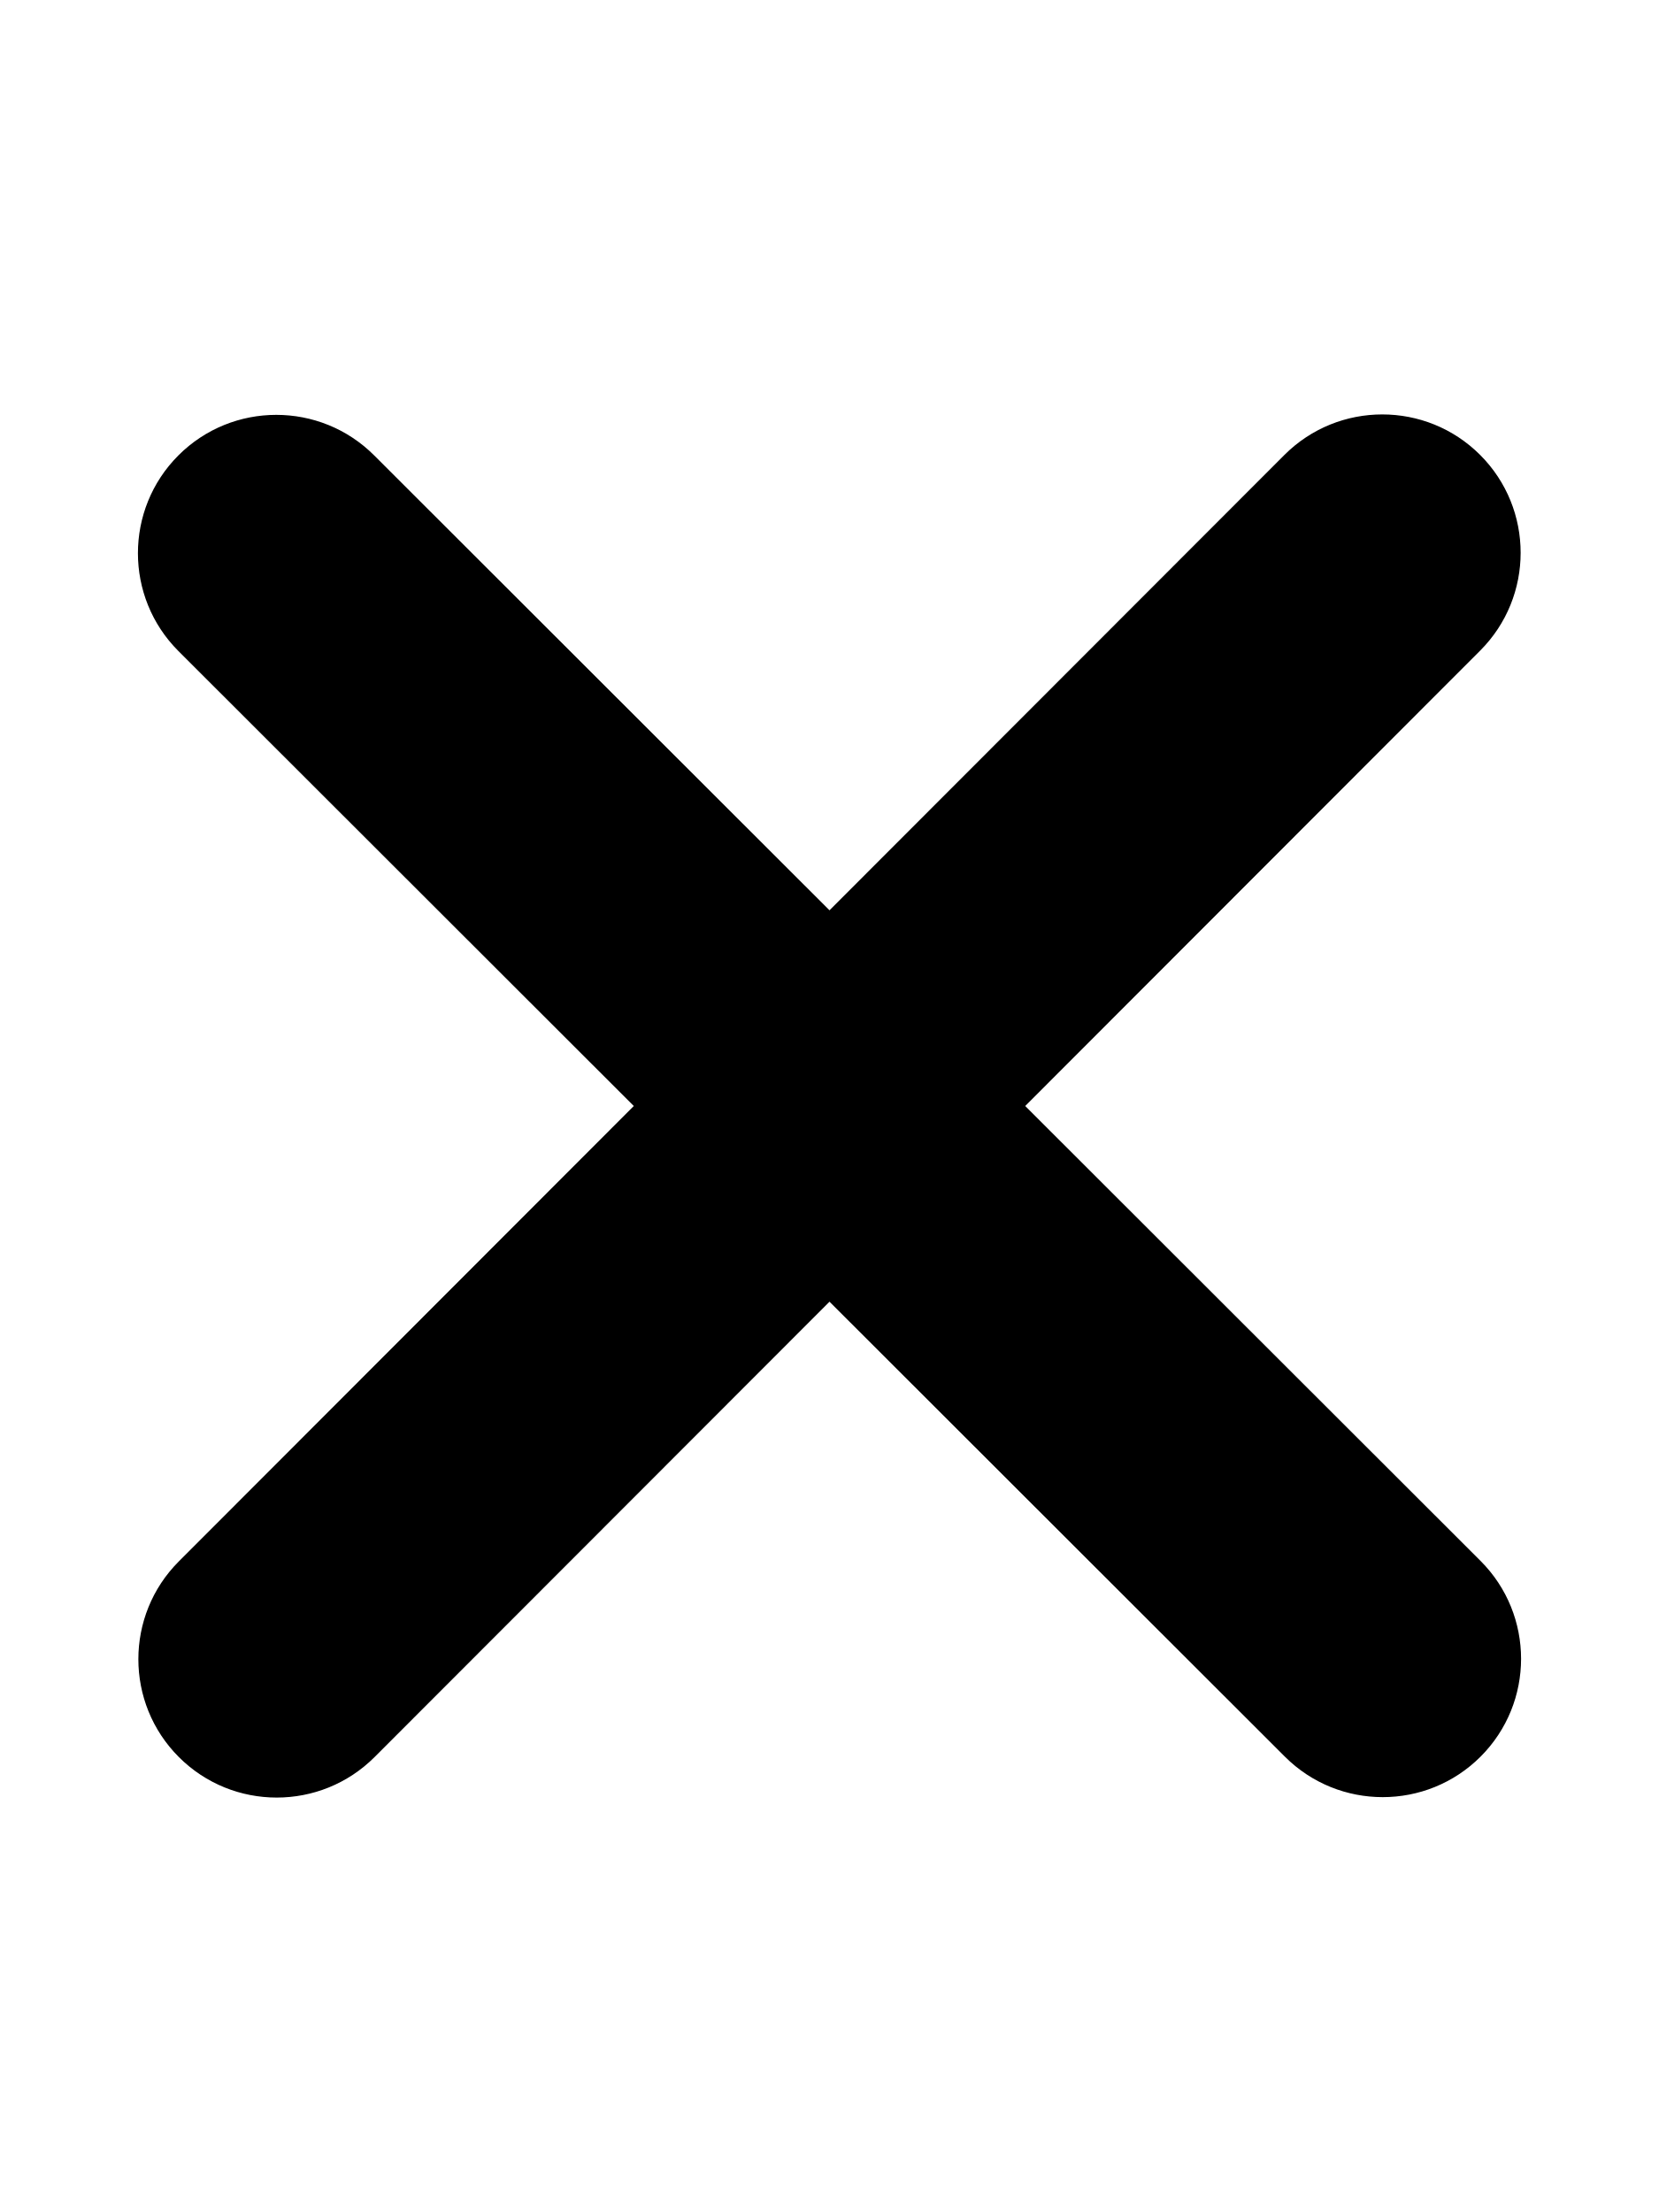
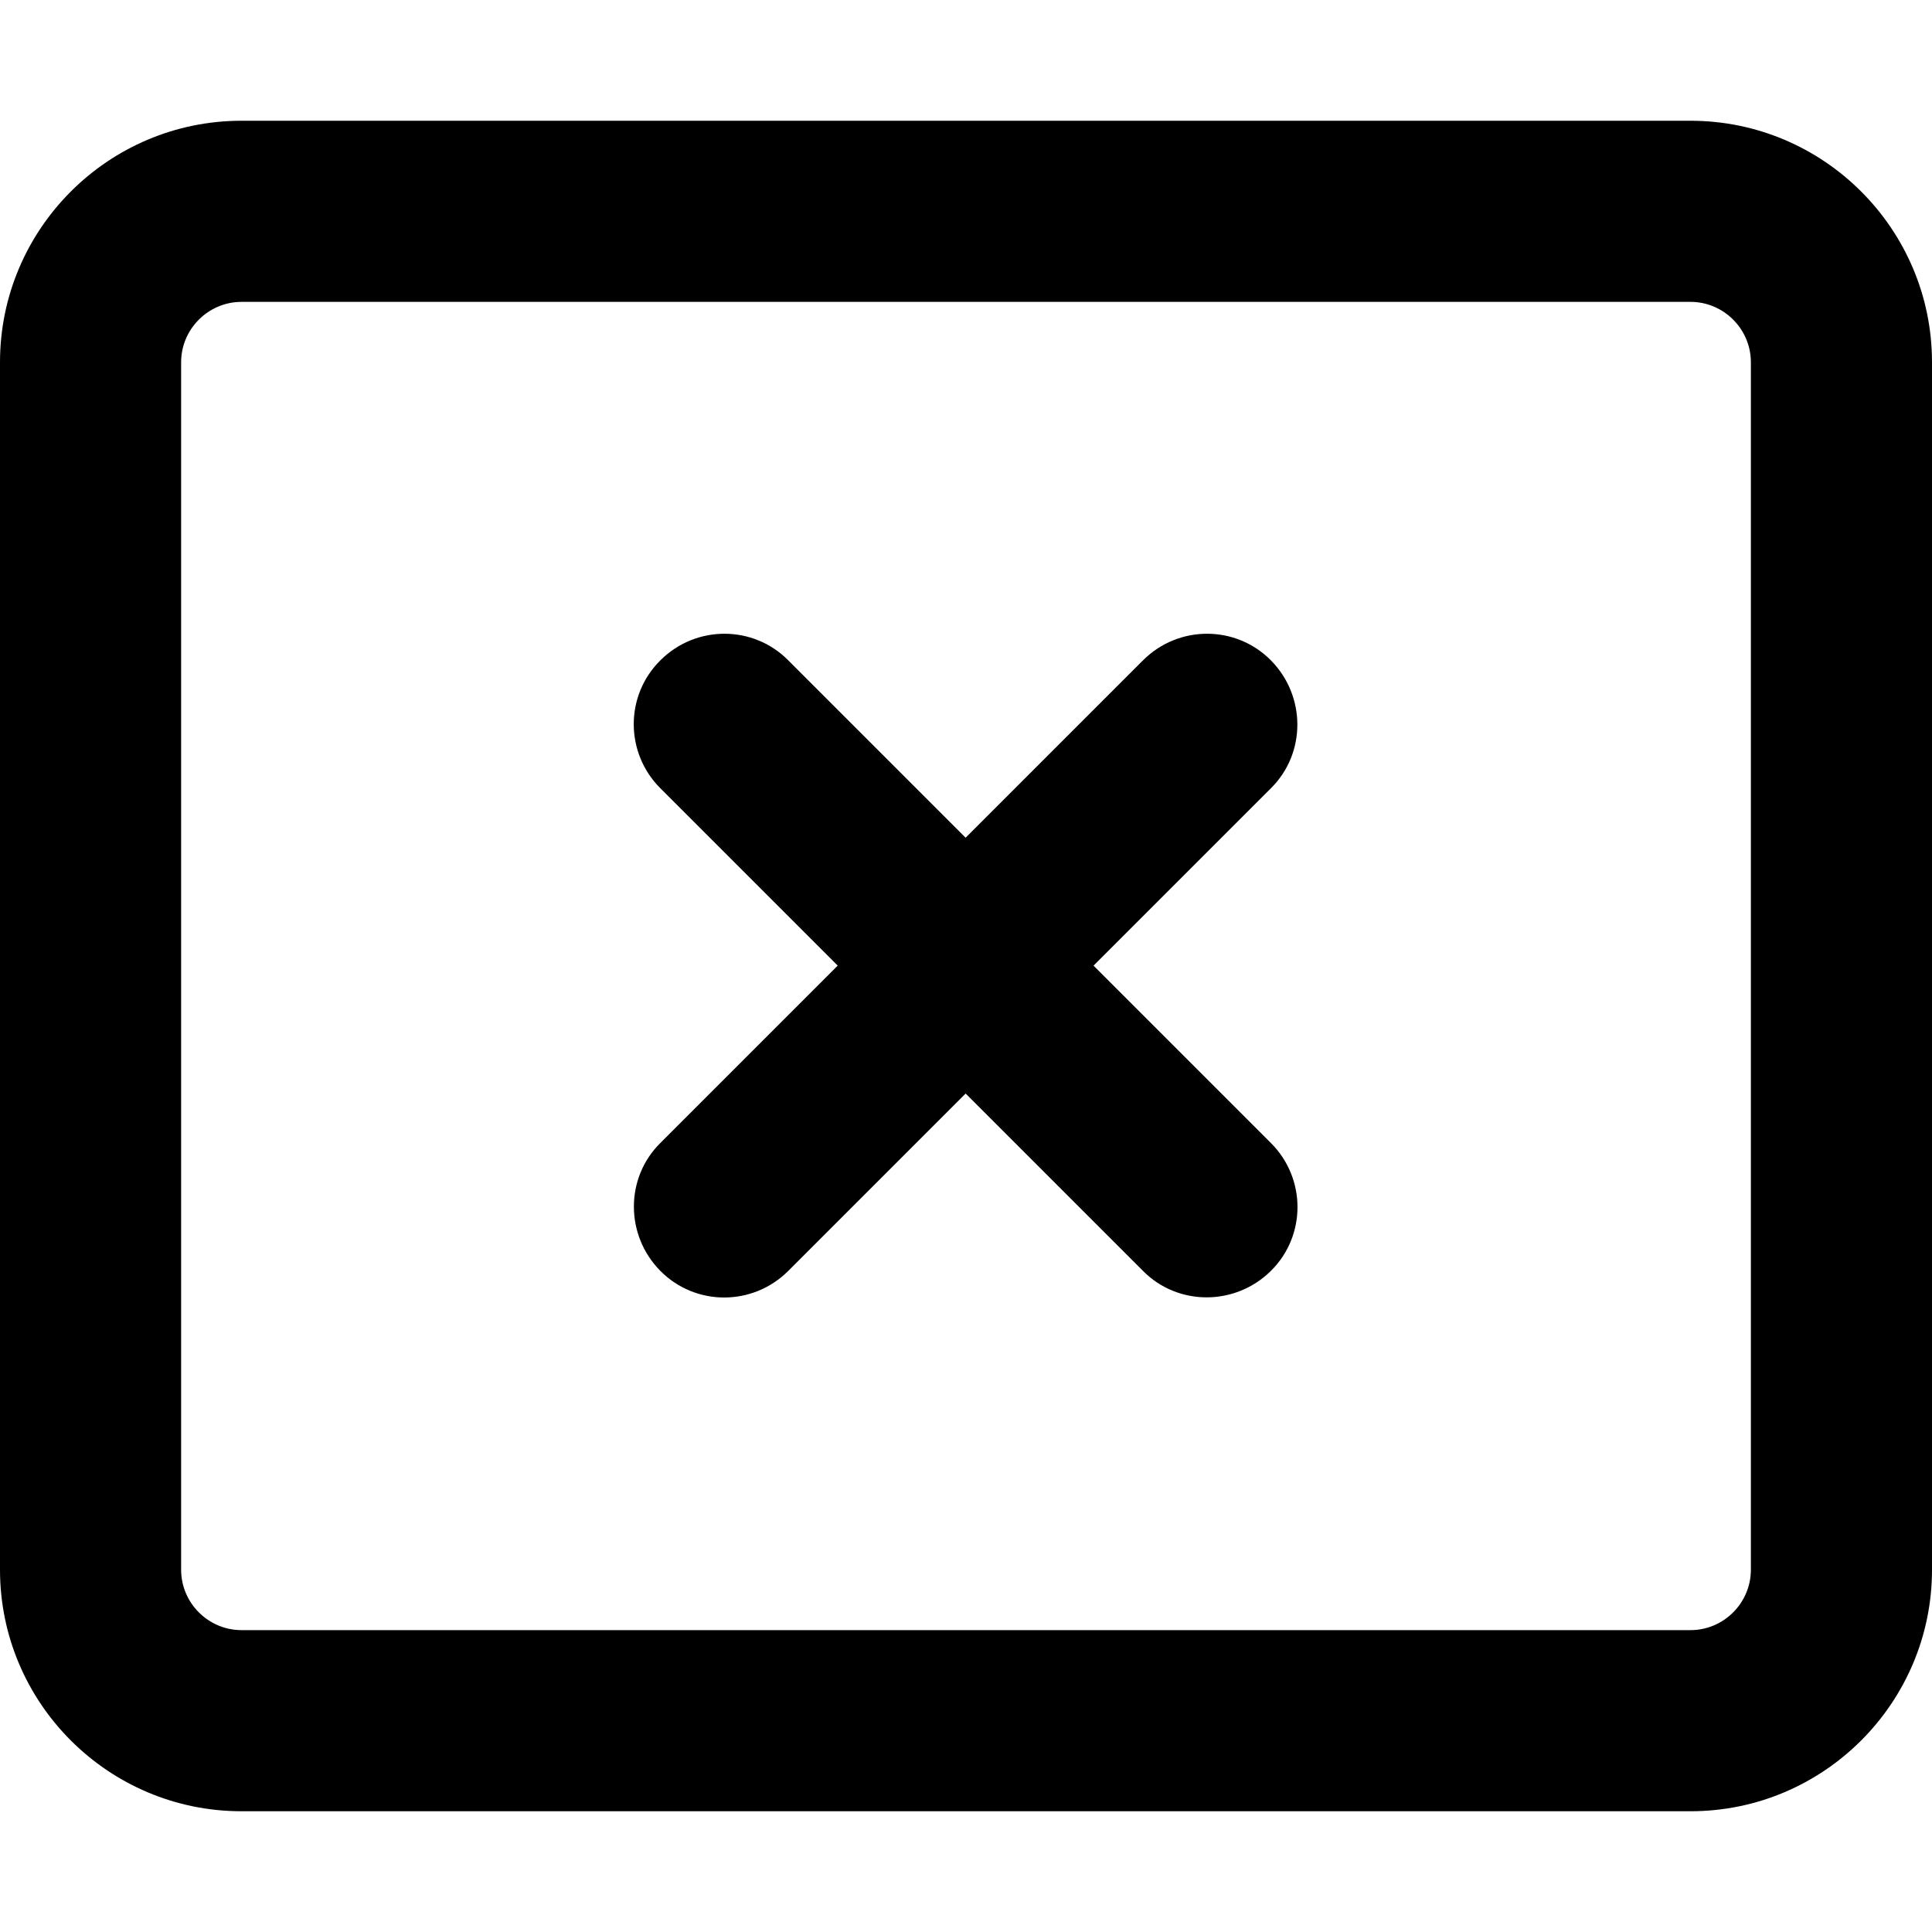
- <svg xmlns="http://www.w3.org/2000/svg" height="1em" viewBox="0 0 384 512">
-   <path d="M342.6 150.6c12.5-12.5 12.5-32.8 0-45.3s-32.8-12.5-45.3 0L192 210.7 86.6 105.4c-12.5-12.5-32.8-12.5-45.3 0s-12.5 32.8 0 45.3L146.7 256 41.4 361.4c-12.5 12.5-12.5 32.8 0 45.3s32.8 12.5 45.3 0L192 301.3 297.4 406.6c12.5 12.5 32.8 12.5 45.3 0s12.5-32.8 0-45.3L237.3 256 342.6 150.6z" />
+ <svg xmlns="http://www.w3.org/2000/svg" height="1em" viewBox="0 0 512 512">
+   <path d="M64 80c-8.8 0-16 7.2-16 16V416c0 8.8 7.2 16 16 16H448c8.8 0 16-7.2 16-16V96c0-8.8-7.2-16-16-16H64zM0 96C0 60.7 28.7 32 64 32H448c35.3 0 64 28.7 64 64V416c0 35.3-28.7 64-64 64H64c-35.3 0-64-28.7-64-64V96zm175 79c9.4-9.4 24.6-9.4 33.9 0l47 47 47-47c9.4-9.4 24.6-9.4 33.9 0s9.4 24.6 0 33.9l-47 47 47 47c9.4 9.4 9.4 24.6 0 33.9s-24.6 9.4-33.9 0l-47-47-47 47c-9.4 9.4-24.6 9.4-33.9 0s-9.4-24.6 0-33.9l47-47-47-47c-9.4-9.4-9.4-24.6 0-33.9z" />
</svg>
